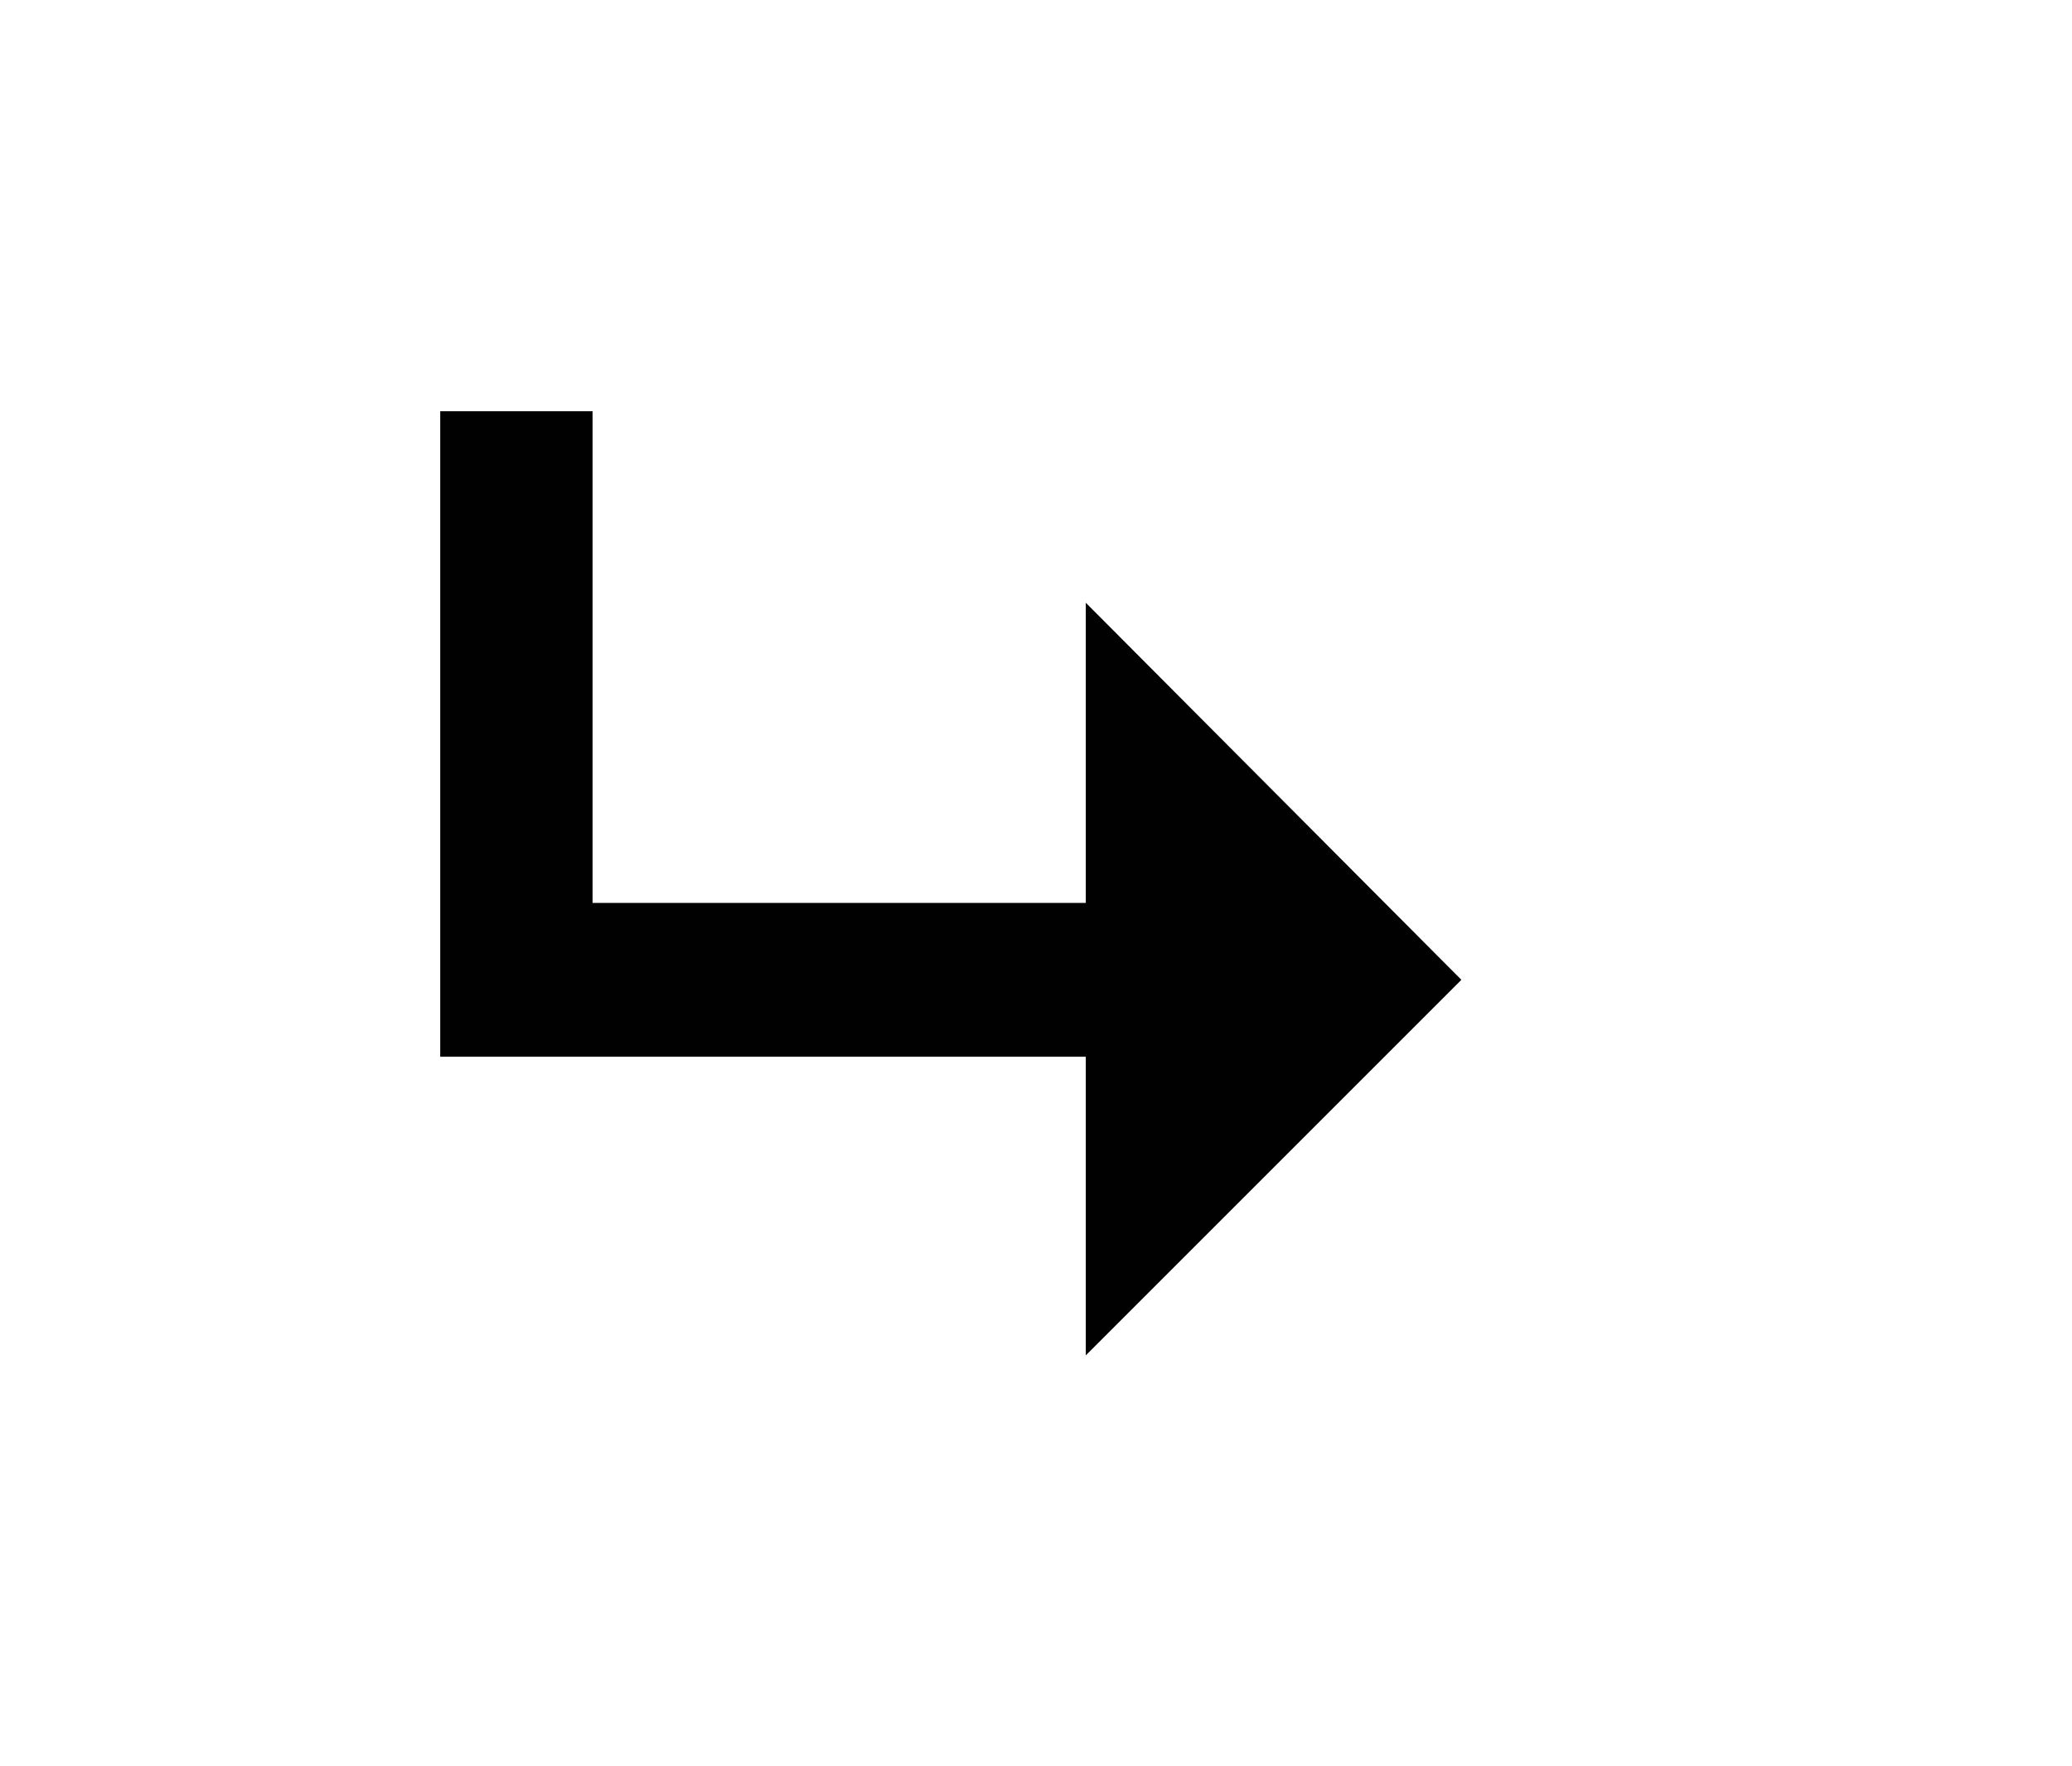
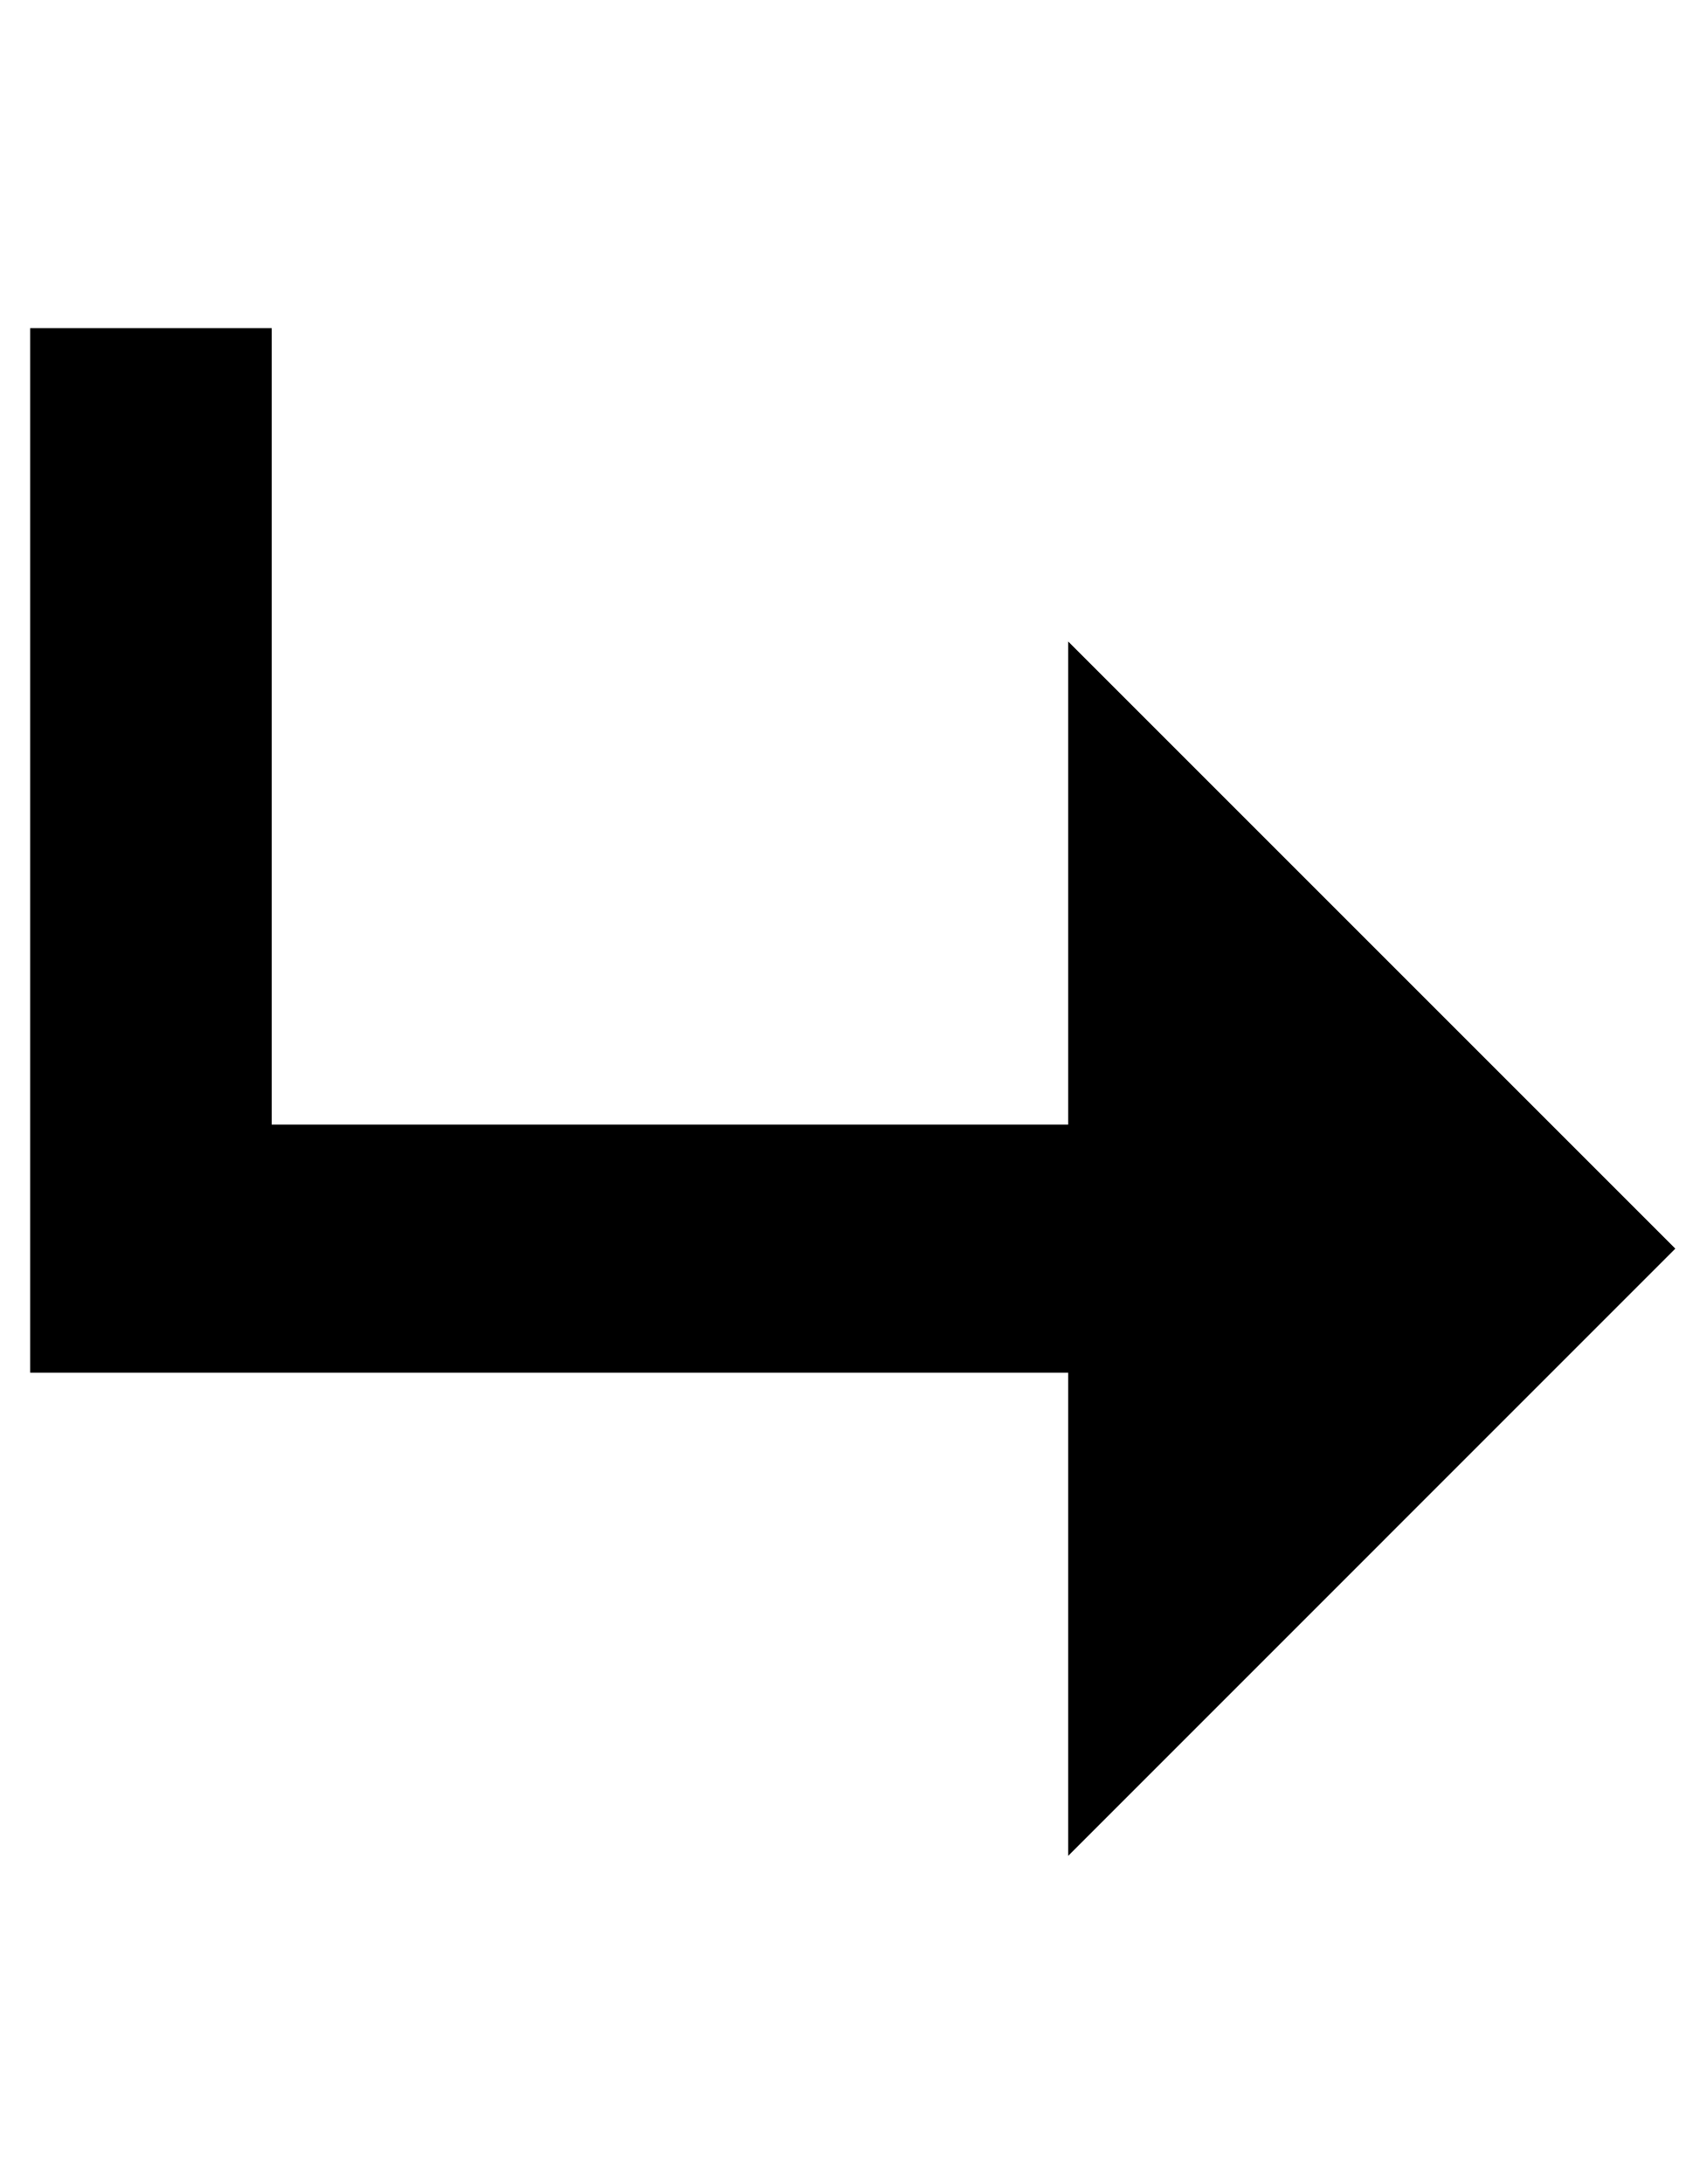
- <svg xmlns="http://www.w3.org/2000/svg" version="1.1" id="Layer_1" x="0px" y="0px" width="1440px" height="1227px" viewBox="0 0 1440 1227" enable-background="new 0 0 1440 1227" xml:space="preserve">
-   <g transform="matrix(1 0 0 -1 0 800)">
-     <path fill="#010101" d="M754.608-142.031V65.525H305.947v448.662h105.875V172.449h342.787v208.609l261.019-262.07L754.608-142.031z   " />
-   </g>
+ <svg xmlns="http://www.w3.org/2000/svg" version="1.1" width="25" height="32" viewBox="0 0 25 32">
+   <path d="M15.651 27.192v-7.079h-15.209v-15.305h3.539v11.67h11.67v-7.079l8.896 8.896z" fill="#000000" />
</svg>
